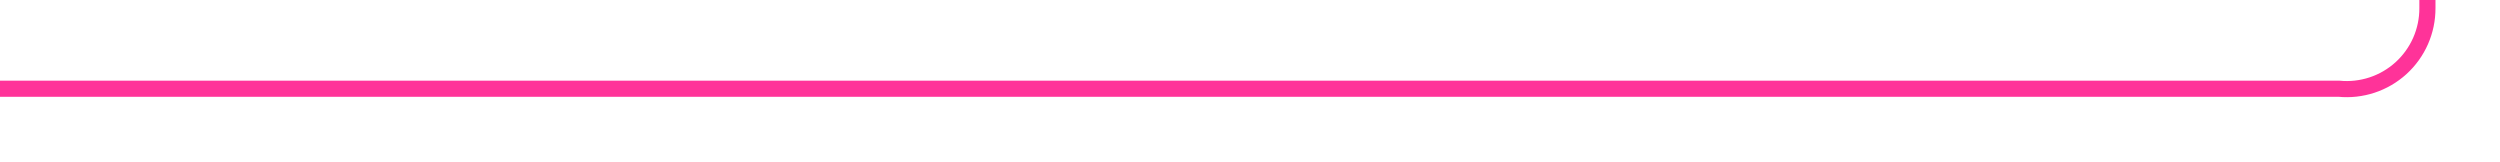
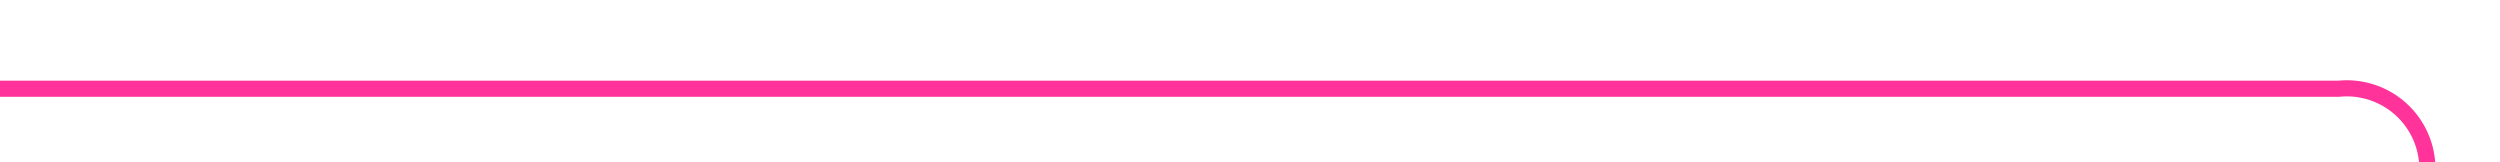
- <svg xmlns="http://www.w3.org/2000/svg" version="1.1" width="155px" height="10px" preserveAspectRatio="xMinYMid meet" viewBox="941 753  155 8">
-   <path d="M 941 757.5  L 1086 757.5  A 5 5 0 0 0 1091.5 752.5 L 1091.5 641  A 5 5 0 0 1 1096.5 636.5 L 1237 636.5  " stroke-width="1" stroke="#ff3399" fill="none" />
+ <svg xmlns="http://www.w3.org/2000/svg" version="1.1" width="155px" height="10px" preserveAspectRatio="xMinYMid meet" viewBox="941 473  155 8">
+   <path d="M 941 477.5  L 1086 477.5  A 5 5 0 0 1 1091.5 482.5 L 1091.5 631  A 5 5 0 0 0 1096.5 636.5 L 1237 636.5  " stroke-width="1" stroke="#ff3399" fill="none" />
  <path d="M 1236 642.8  L 1242 636.5  L 1236 630.2  L 1236 642.8  Z " fill-rule="nonzero" fill="#ff3399" stroke="none" />
</svg>
